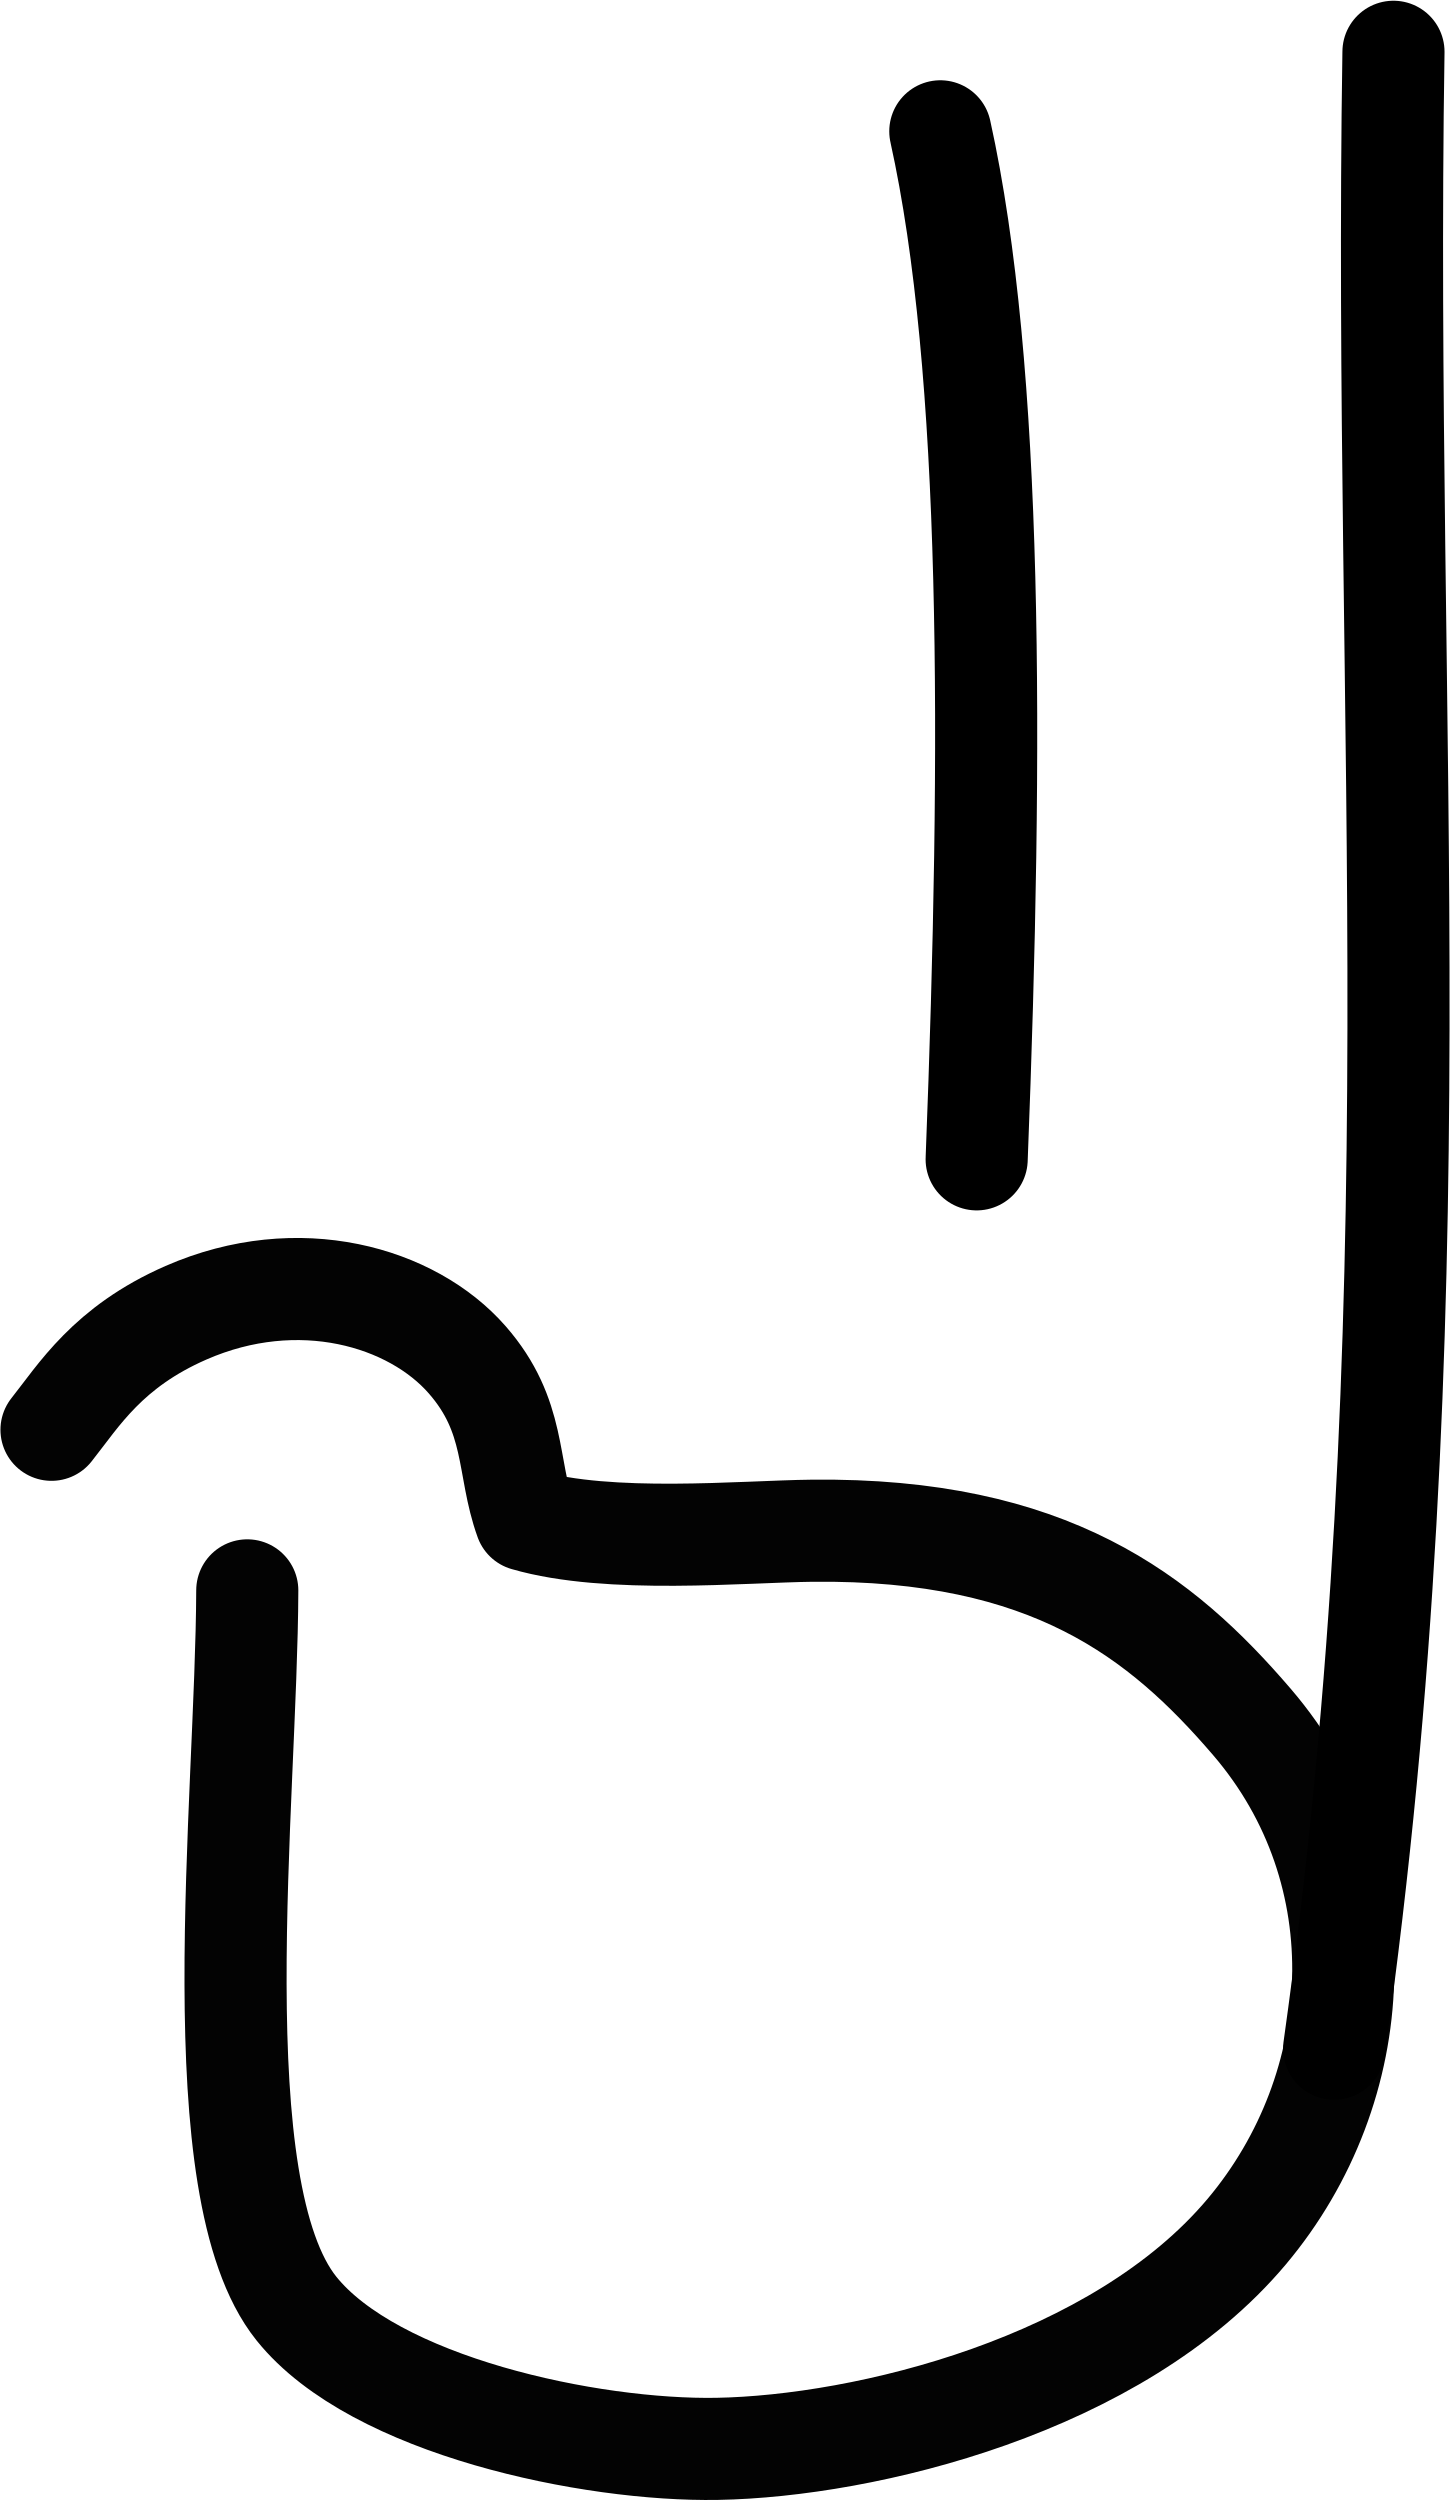
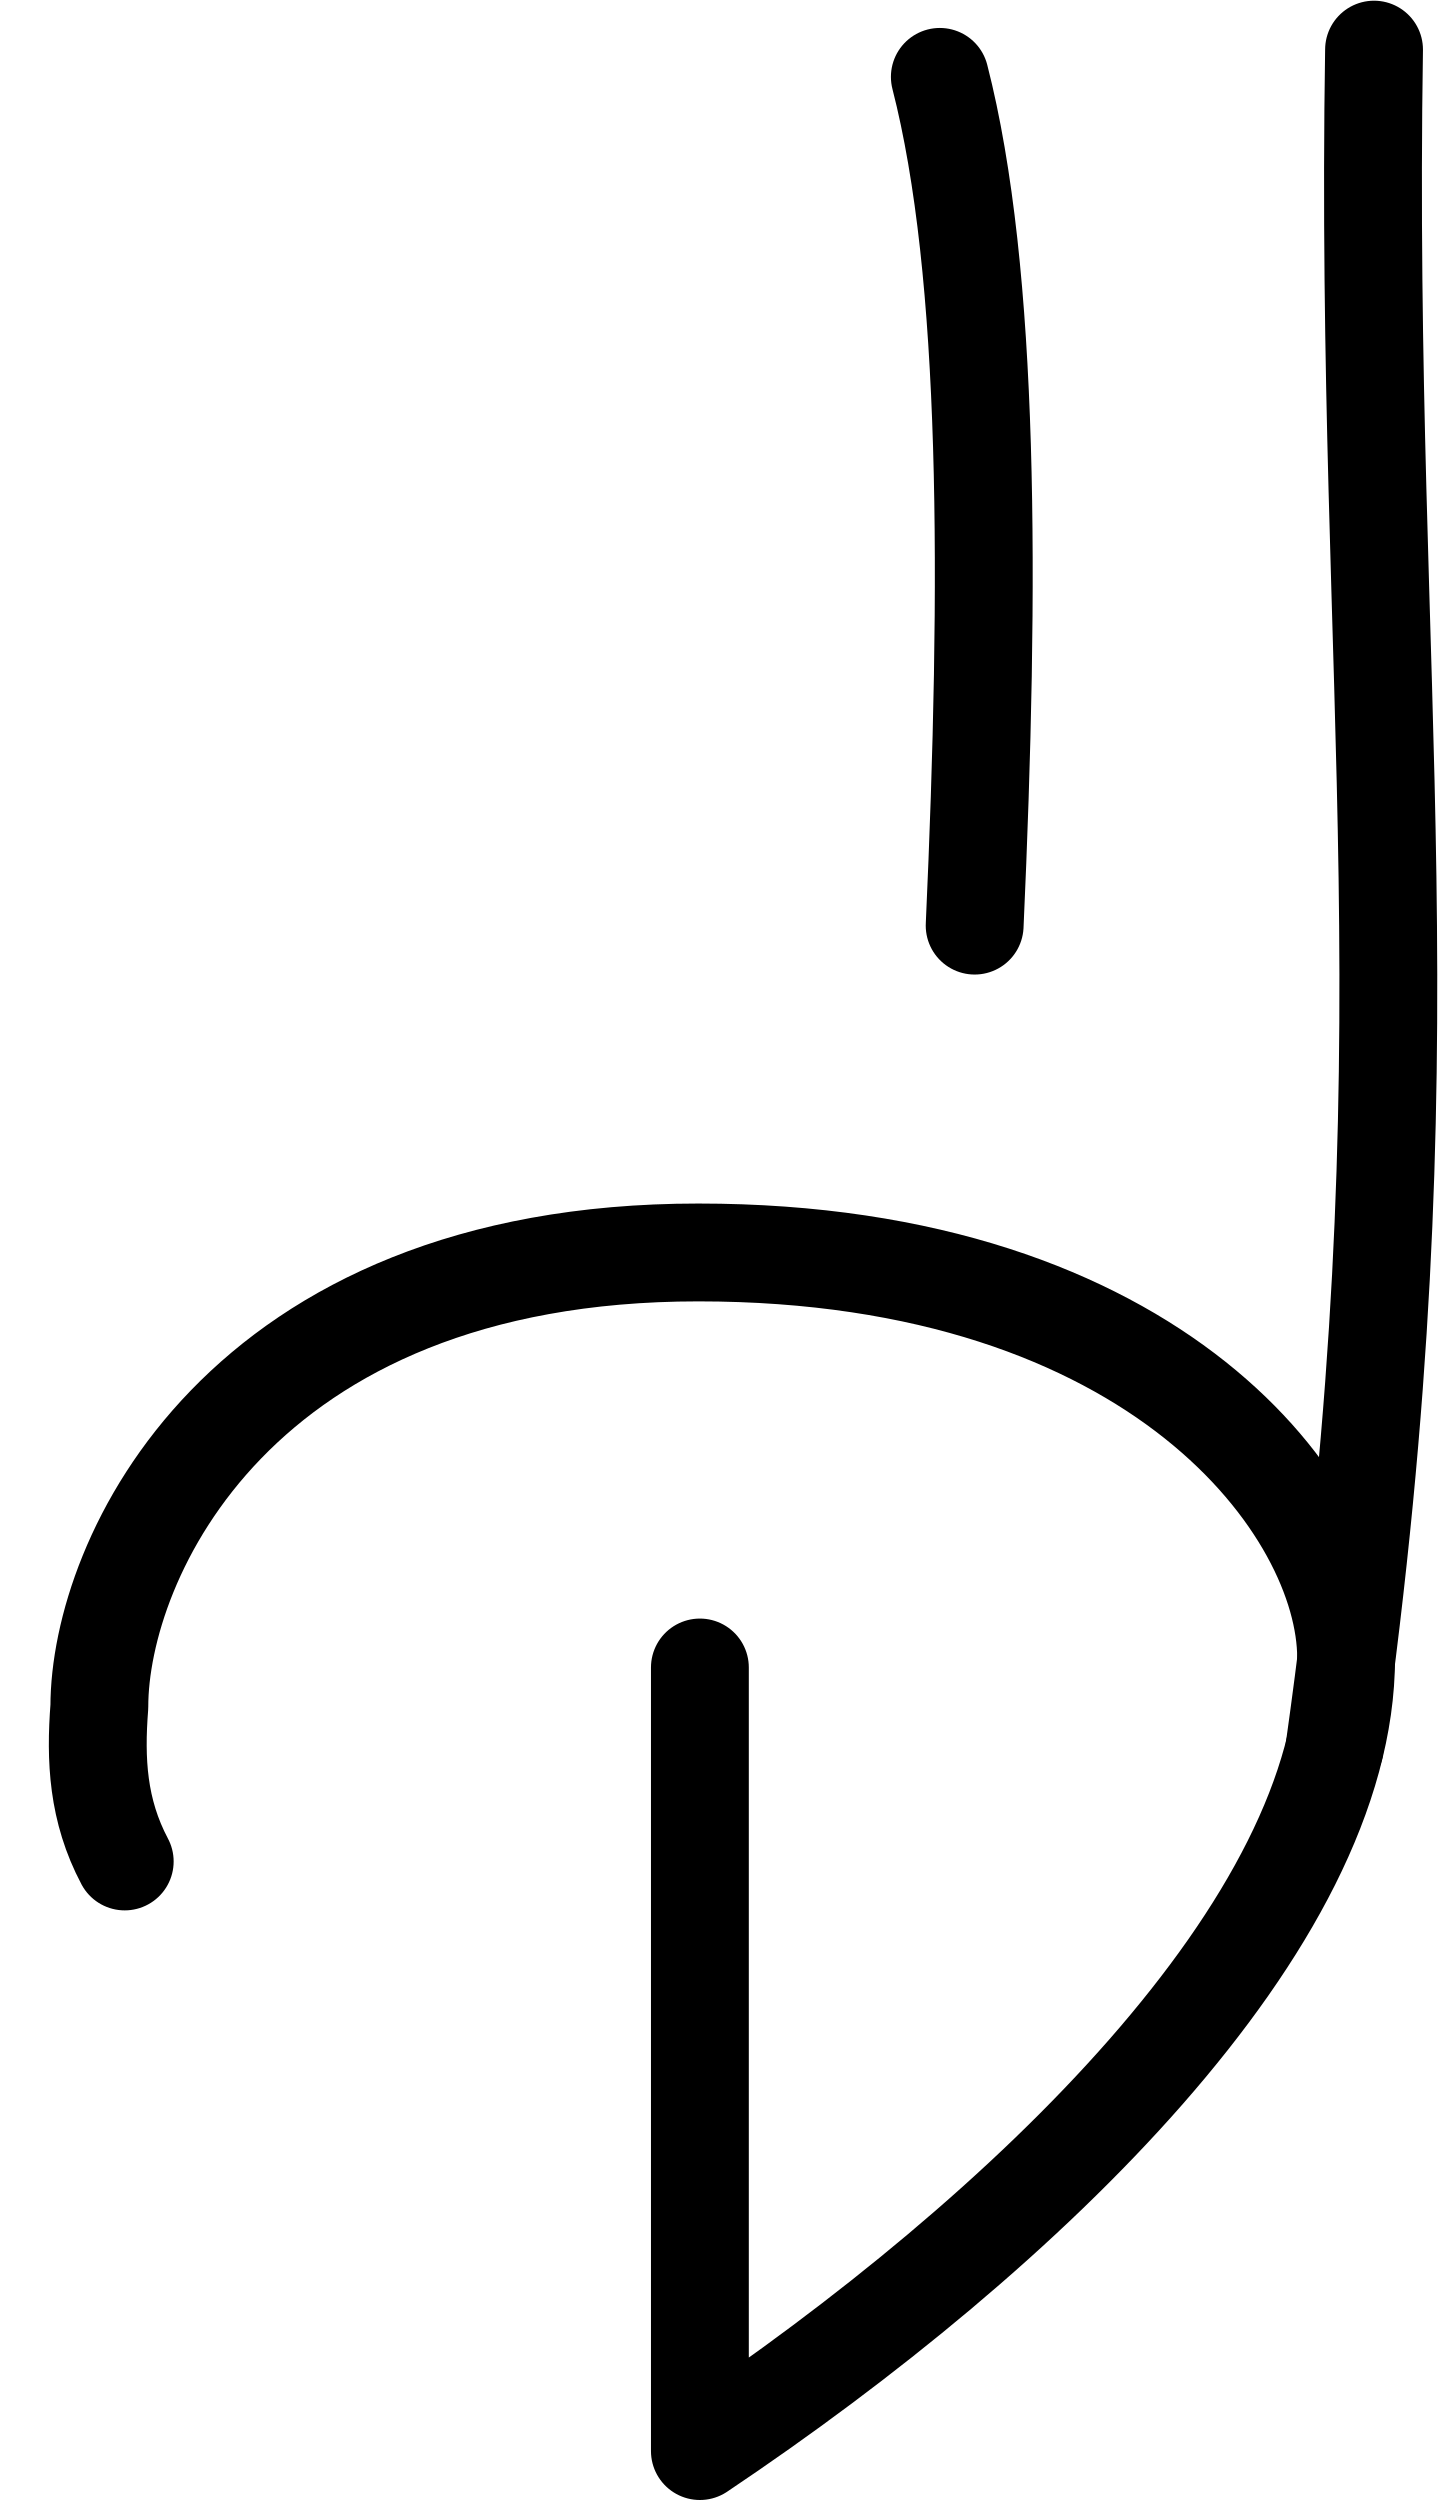
- <svg xmlns="http://www.w3.org/2000/svg" version="1.1" id="svg7284" height="979.33" width="567.877">
+ <svg xmlns="http://www.w3.org/2000/svg" version="1.1" id="svg7284" height="1022.056" width="587.613">
  <defs id="defs7290" />
-   <path id="path5578" d="m 20.178,560.091 c 10.737,-13.529 22.009,-32.425 52.682,-45.848 44.102,-19.301 88.549,-6.287 110.156,18.426 19.366,22.15 15.413,42.039 22.915,62.76 32.628,9.498 85.258,4.499 112.196,4.204 93.099,-1.017 136.773,33.497 172.306,74.928 50.616,59.018 45.3,143.181 -1.977,199.547 -50.701,60.448 -149.689,84.163 -207.48,85.189 -49.579,0.88 -134.241,-16.761 -164.867,-54.977 C 78.484,857.369 96.585,706.197 96.865,622.999" style="fill:none;stroke:#030303;stroke-width:40;stroke-linecap:round;stroke-linejoin:round;stroke-miterlimit:4;stroke-dasharray:none" />
-   <path id="path7849" d="M 545.866,20.285 C 541.7,284.792 563.019,515.141 522.621,802.553" style="fill:none;fill-rule:evenodd;stroke:#000000;stroke-width:40;stroke-linecap:round;stroke-linejoin:round;stroke-miterlimit:4;stroke-dasharray:none;stroke-opacity:1" />
-   <path id="path7849-6" d="M 368.351,51.442 C 388.931,144.511 388.95,291.038 382.589,454.153" style="fill:none;fill-rule:evenodd;stroke:#000000;stroke-width:40;stroke-linecap:round;stroke-linejoin:round;stroke-miterlimit:4;stroke-dasharray:none;stroke-opacity:1" />
+   <path id="path7849-6" d="m 384.225,31.428 c 20.579,80.192 20.599,206.443 14.237,346.989" style="fill:none;fill-rule:evenodd;stroke:#000000;stroke-width:40;stroke-linecap:round;stroke-linejoin:round;stroke-miterlimit:4;stroke-dasharray:none;stroke-opacity:1" />
+   <path id="path6206" style="fill:none;stroke:#000000;stroke-width:40;stroke-linecap:round;stroke-linejoin:round;stroke-miterlimit:4;stroke-dasharray:none" d="m 286.131,681.707 0,320.35 c 134.391,-90.076 264.189,-215.668 264.189,-324.332 0,-60.02 -76.399,-165.693 -264.852,-165.693 -188.453,0 -244.852,125.672 -244.852,185.693 -1.673,21.696 -0.714,42.367 10.374,63.283" />
+   <path id="path7849" d="M 561.74,20.285 C 557.574,284.792 585.977,427.153 545.579,714.565" style="fill:none;fill-rule:evenodd;stroke:#000000;stroke-width:40;stroke-linecap:round;stroke-linejoin:round;stroke-miterlimit:4;stroke-dasharray:none;stroke-opacity:1" />
</svg>
